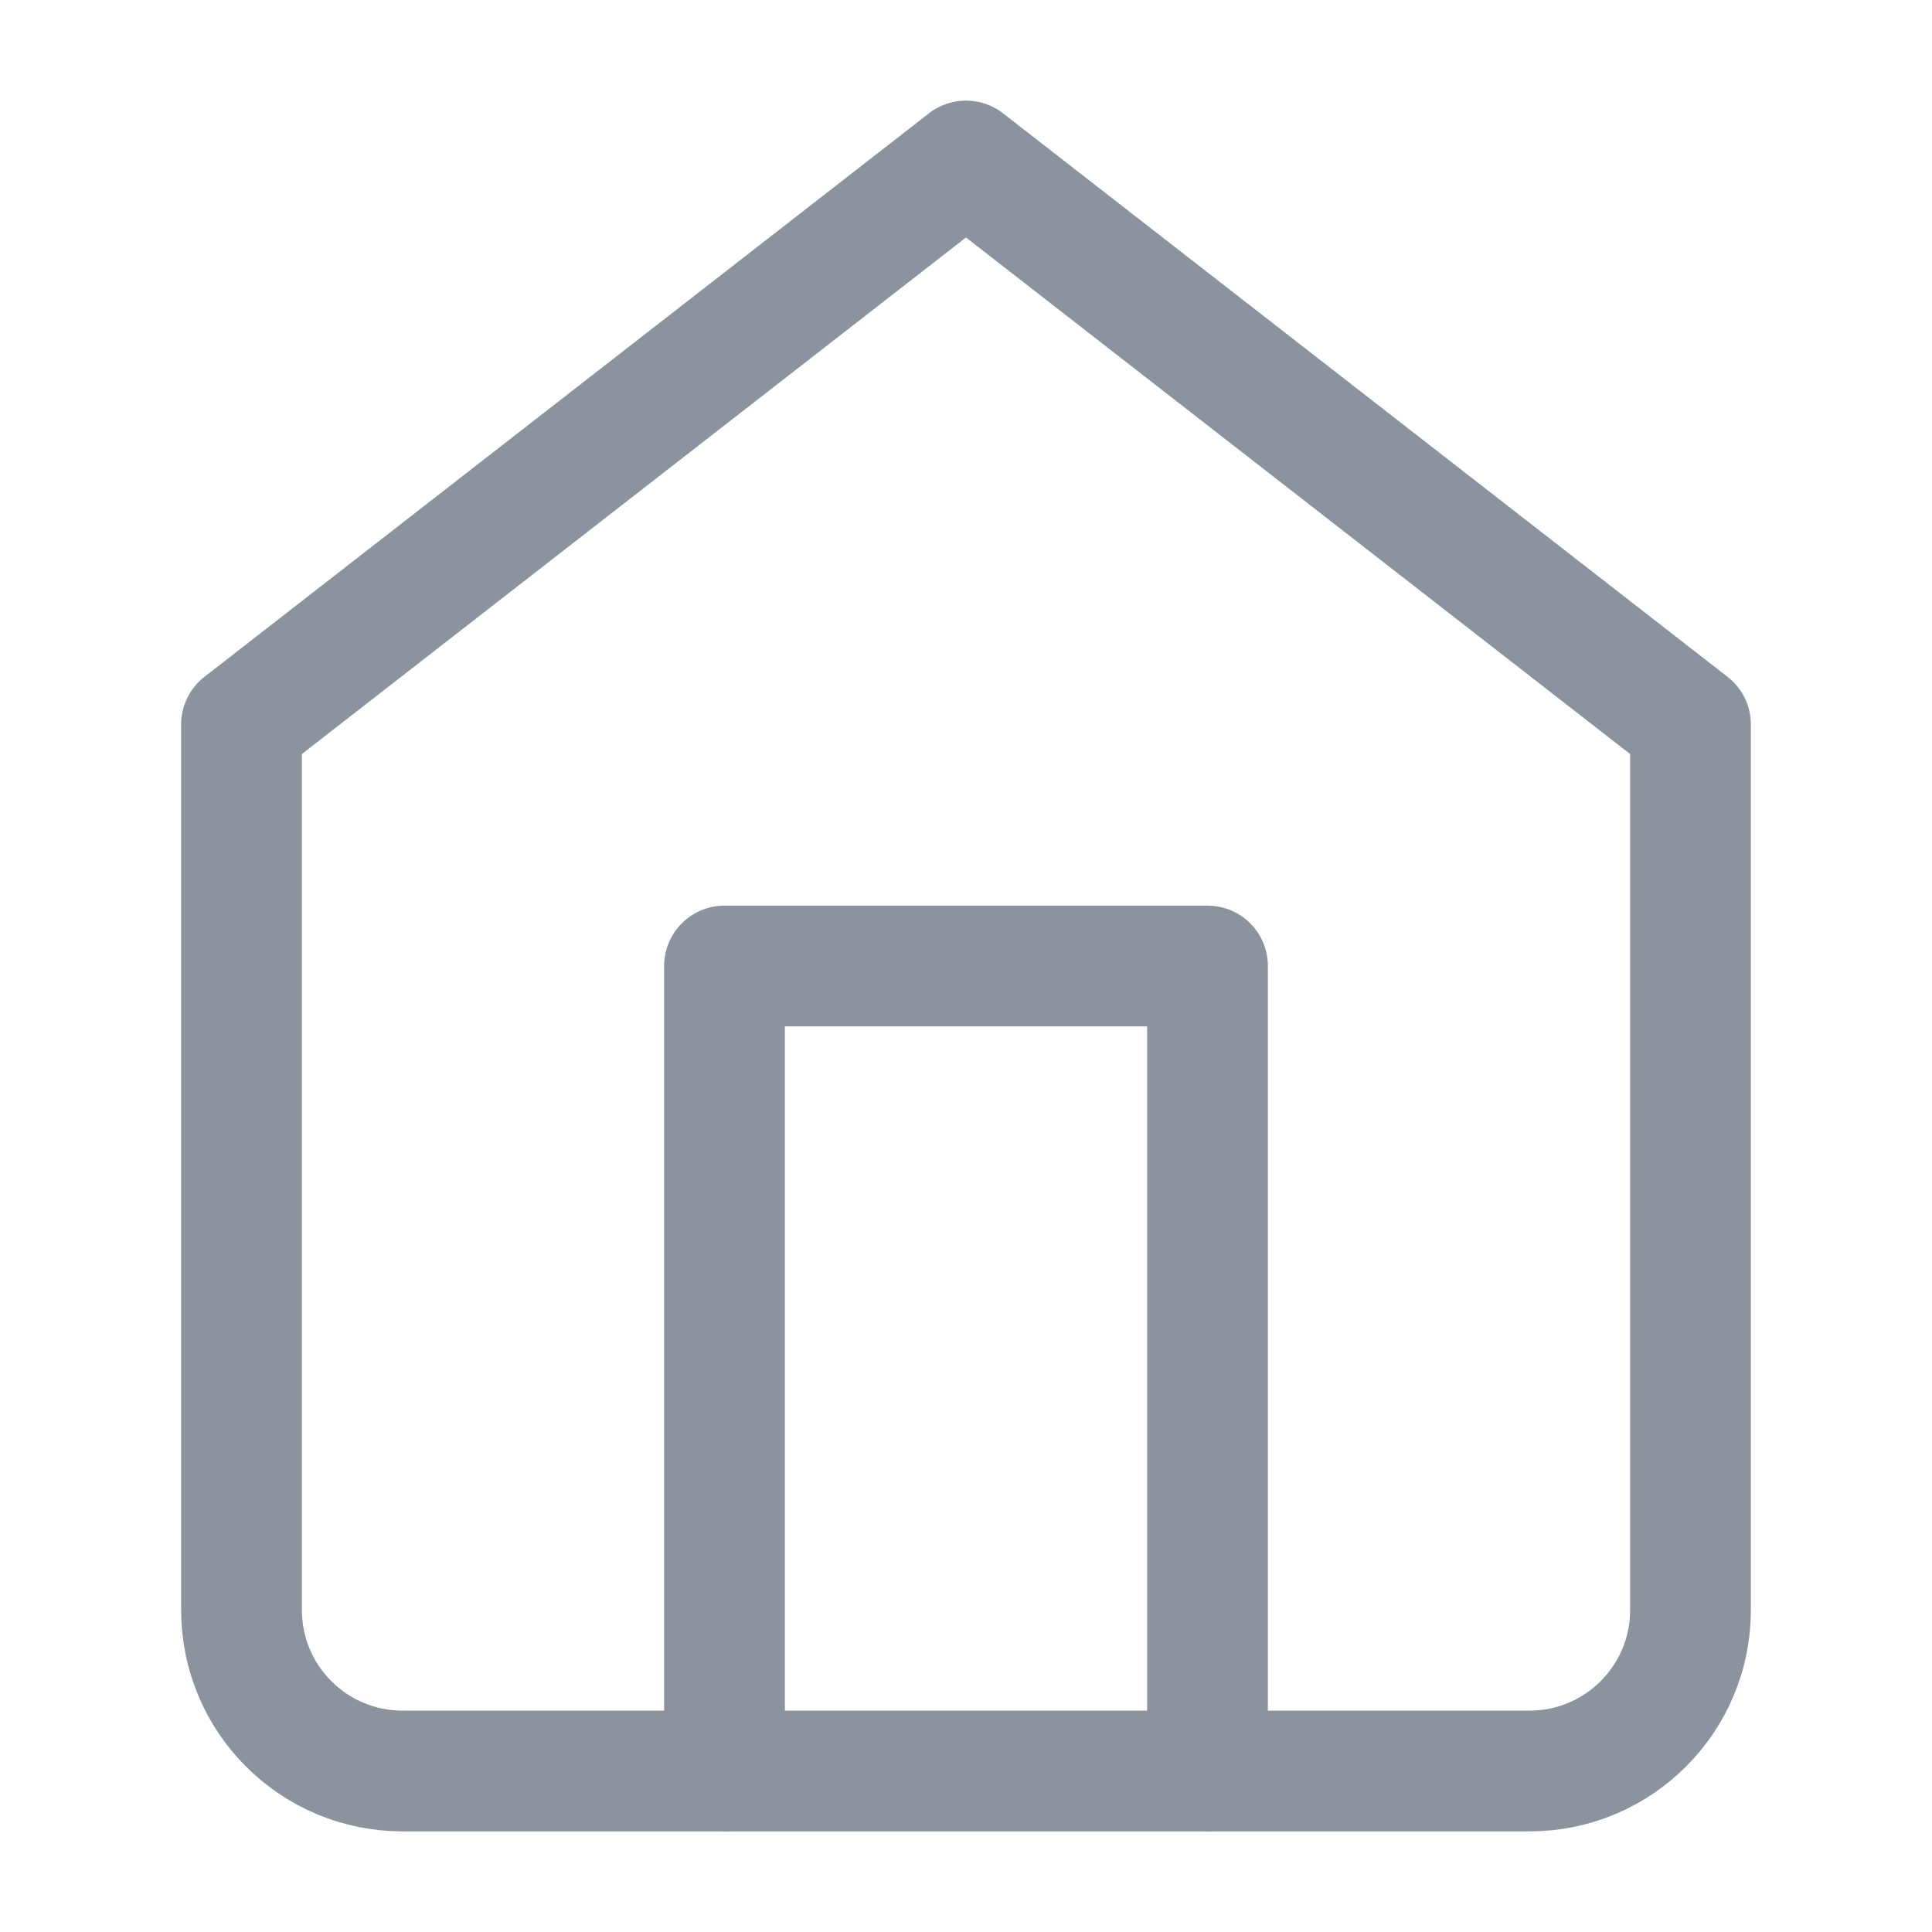
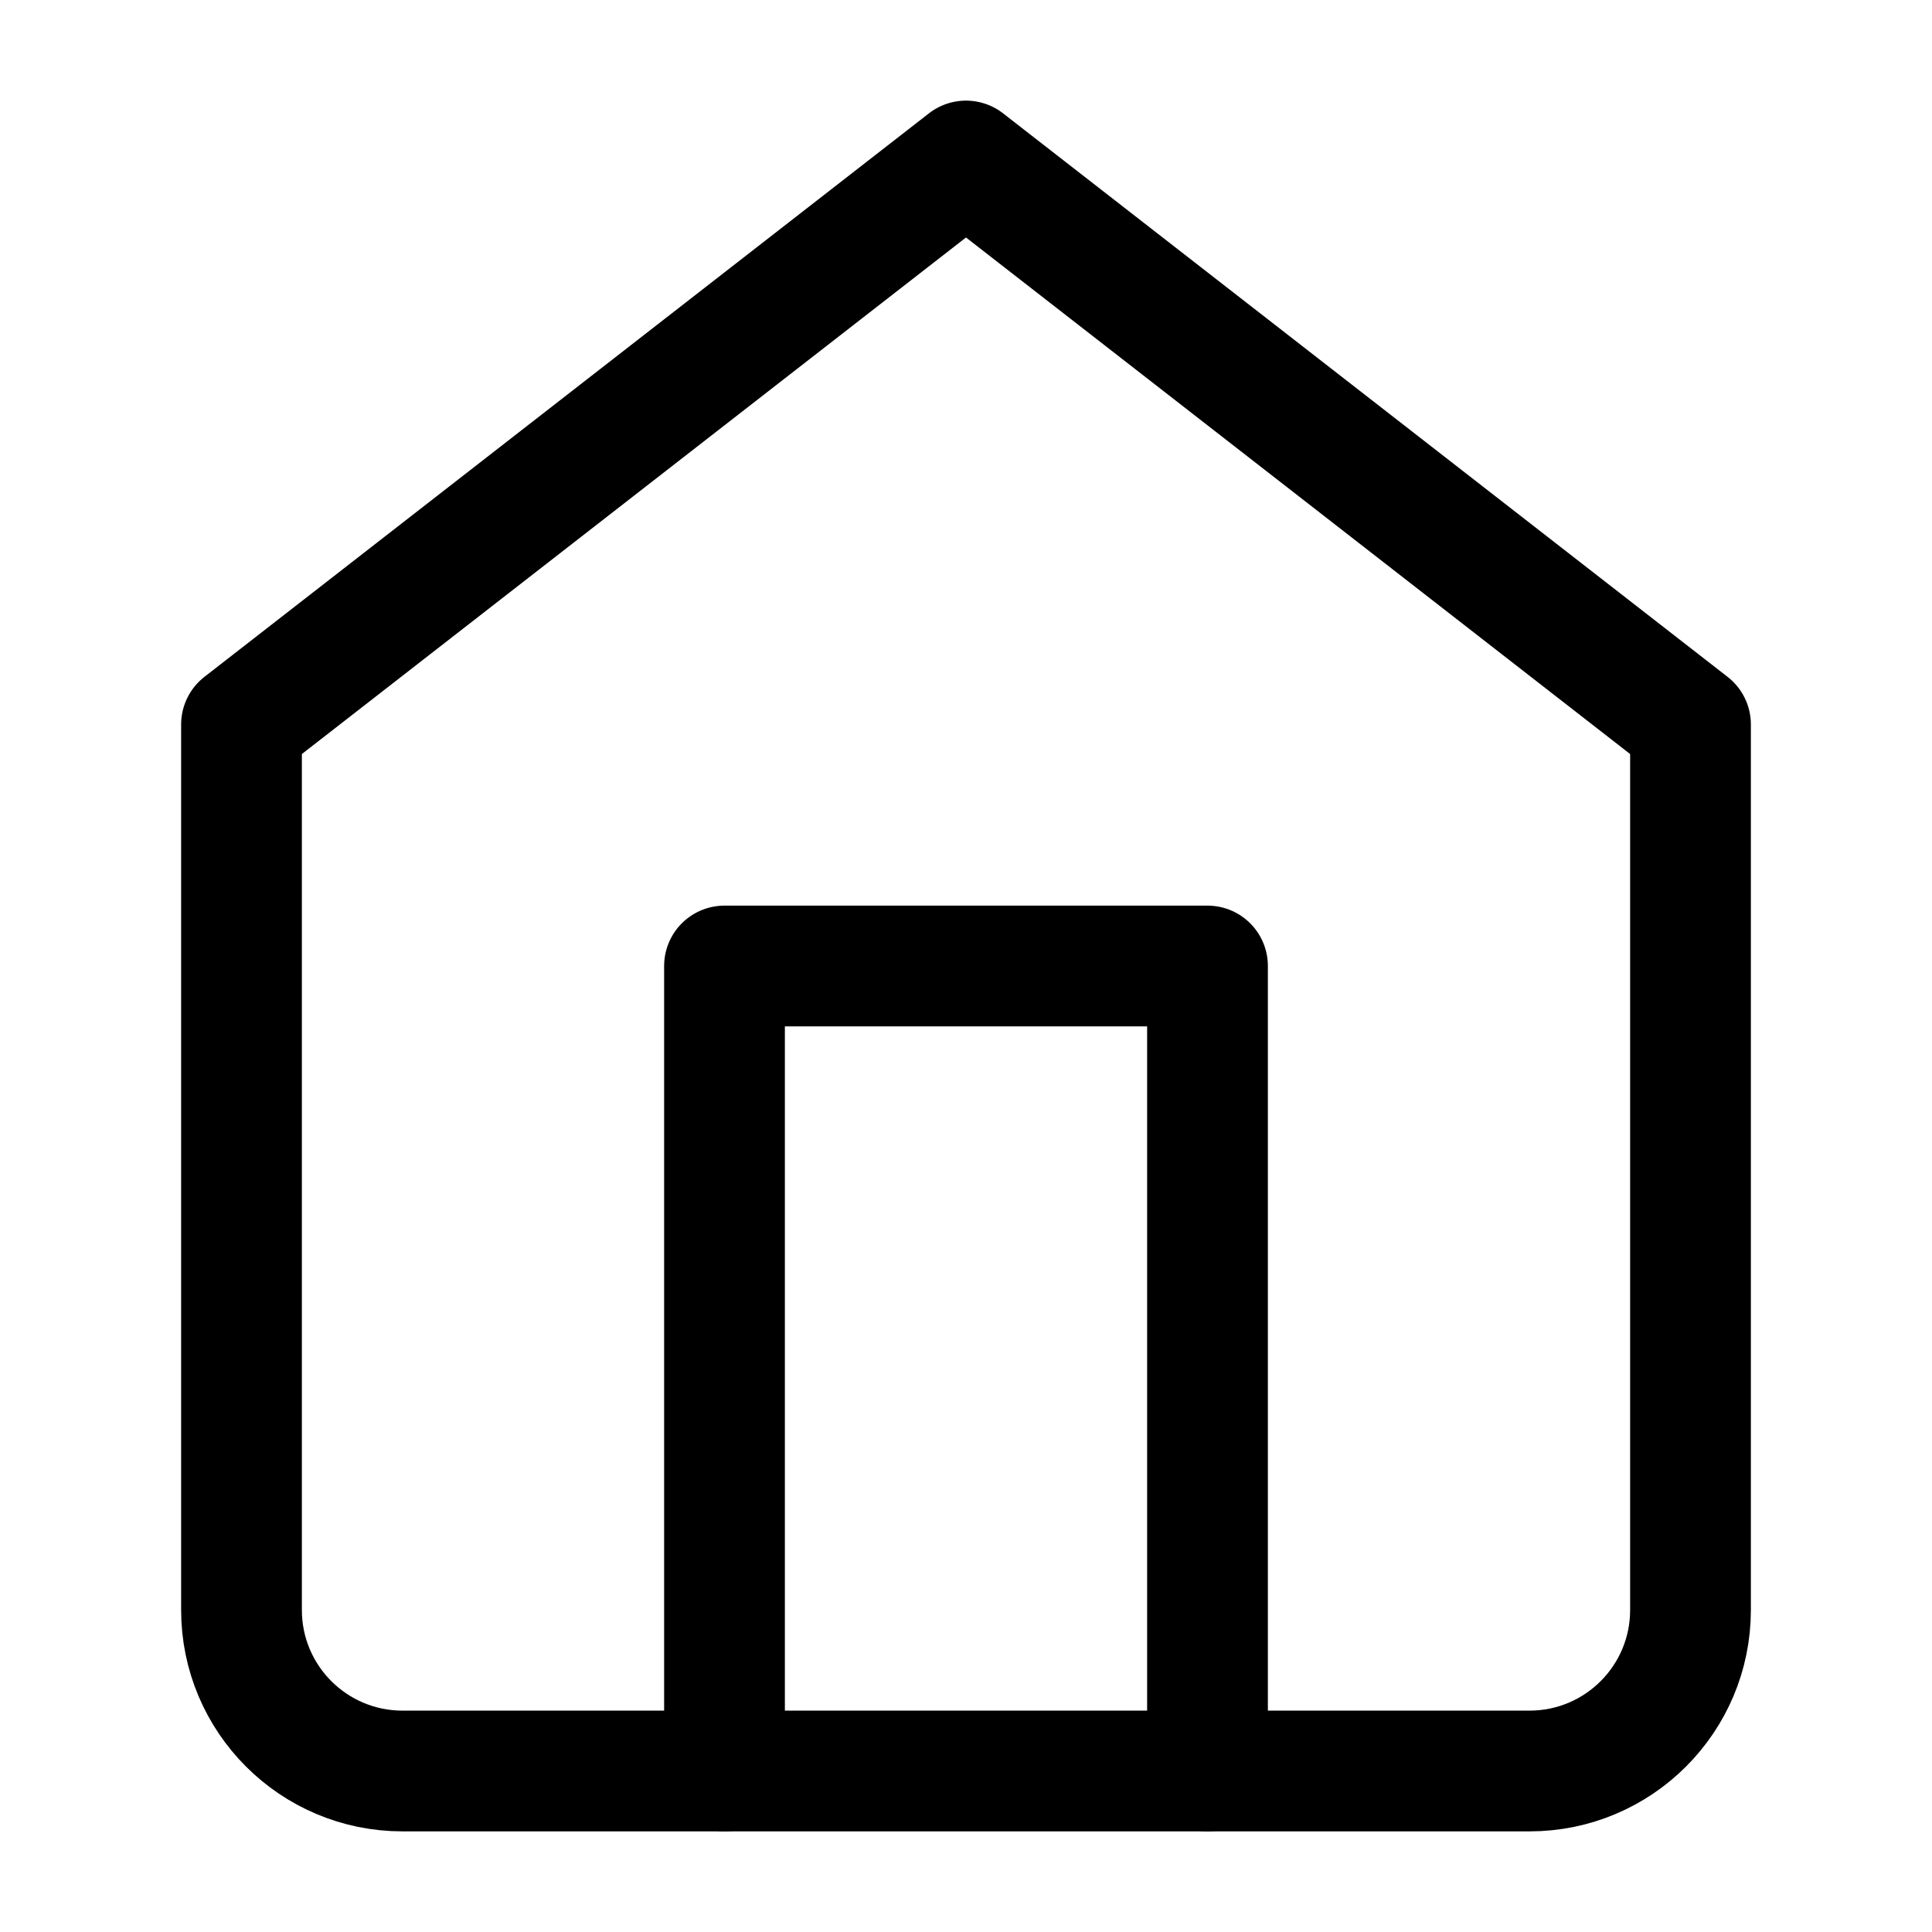
- <svg xmlns="http://www.w3.org/2000/svg" viewBox="0 0 24 24" fill="none" stroke="#8B949E" stroke-width="1.5" stroke-linecap="round" stroke-linejoin="round">
+ <svg xmlns="http://www.w3.org/2000/svg" viewBox="0 0 24 24" fill="none" stroke="currentColor" stroke-width="1.5" stroke-linecap="round" stroke-linejoin="round">
  <path d="M3 9l9-7 9 7v11a2 2 0 01-2 2H5a2 2 0 01-2-2V9z" />
  <polyline points="9 22 9 12 15 12 15 22" />
</svg>
